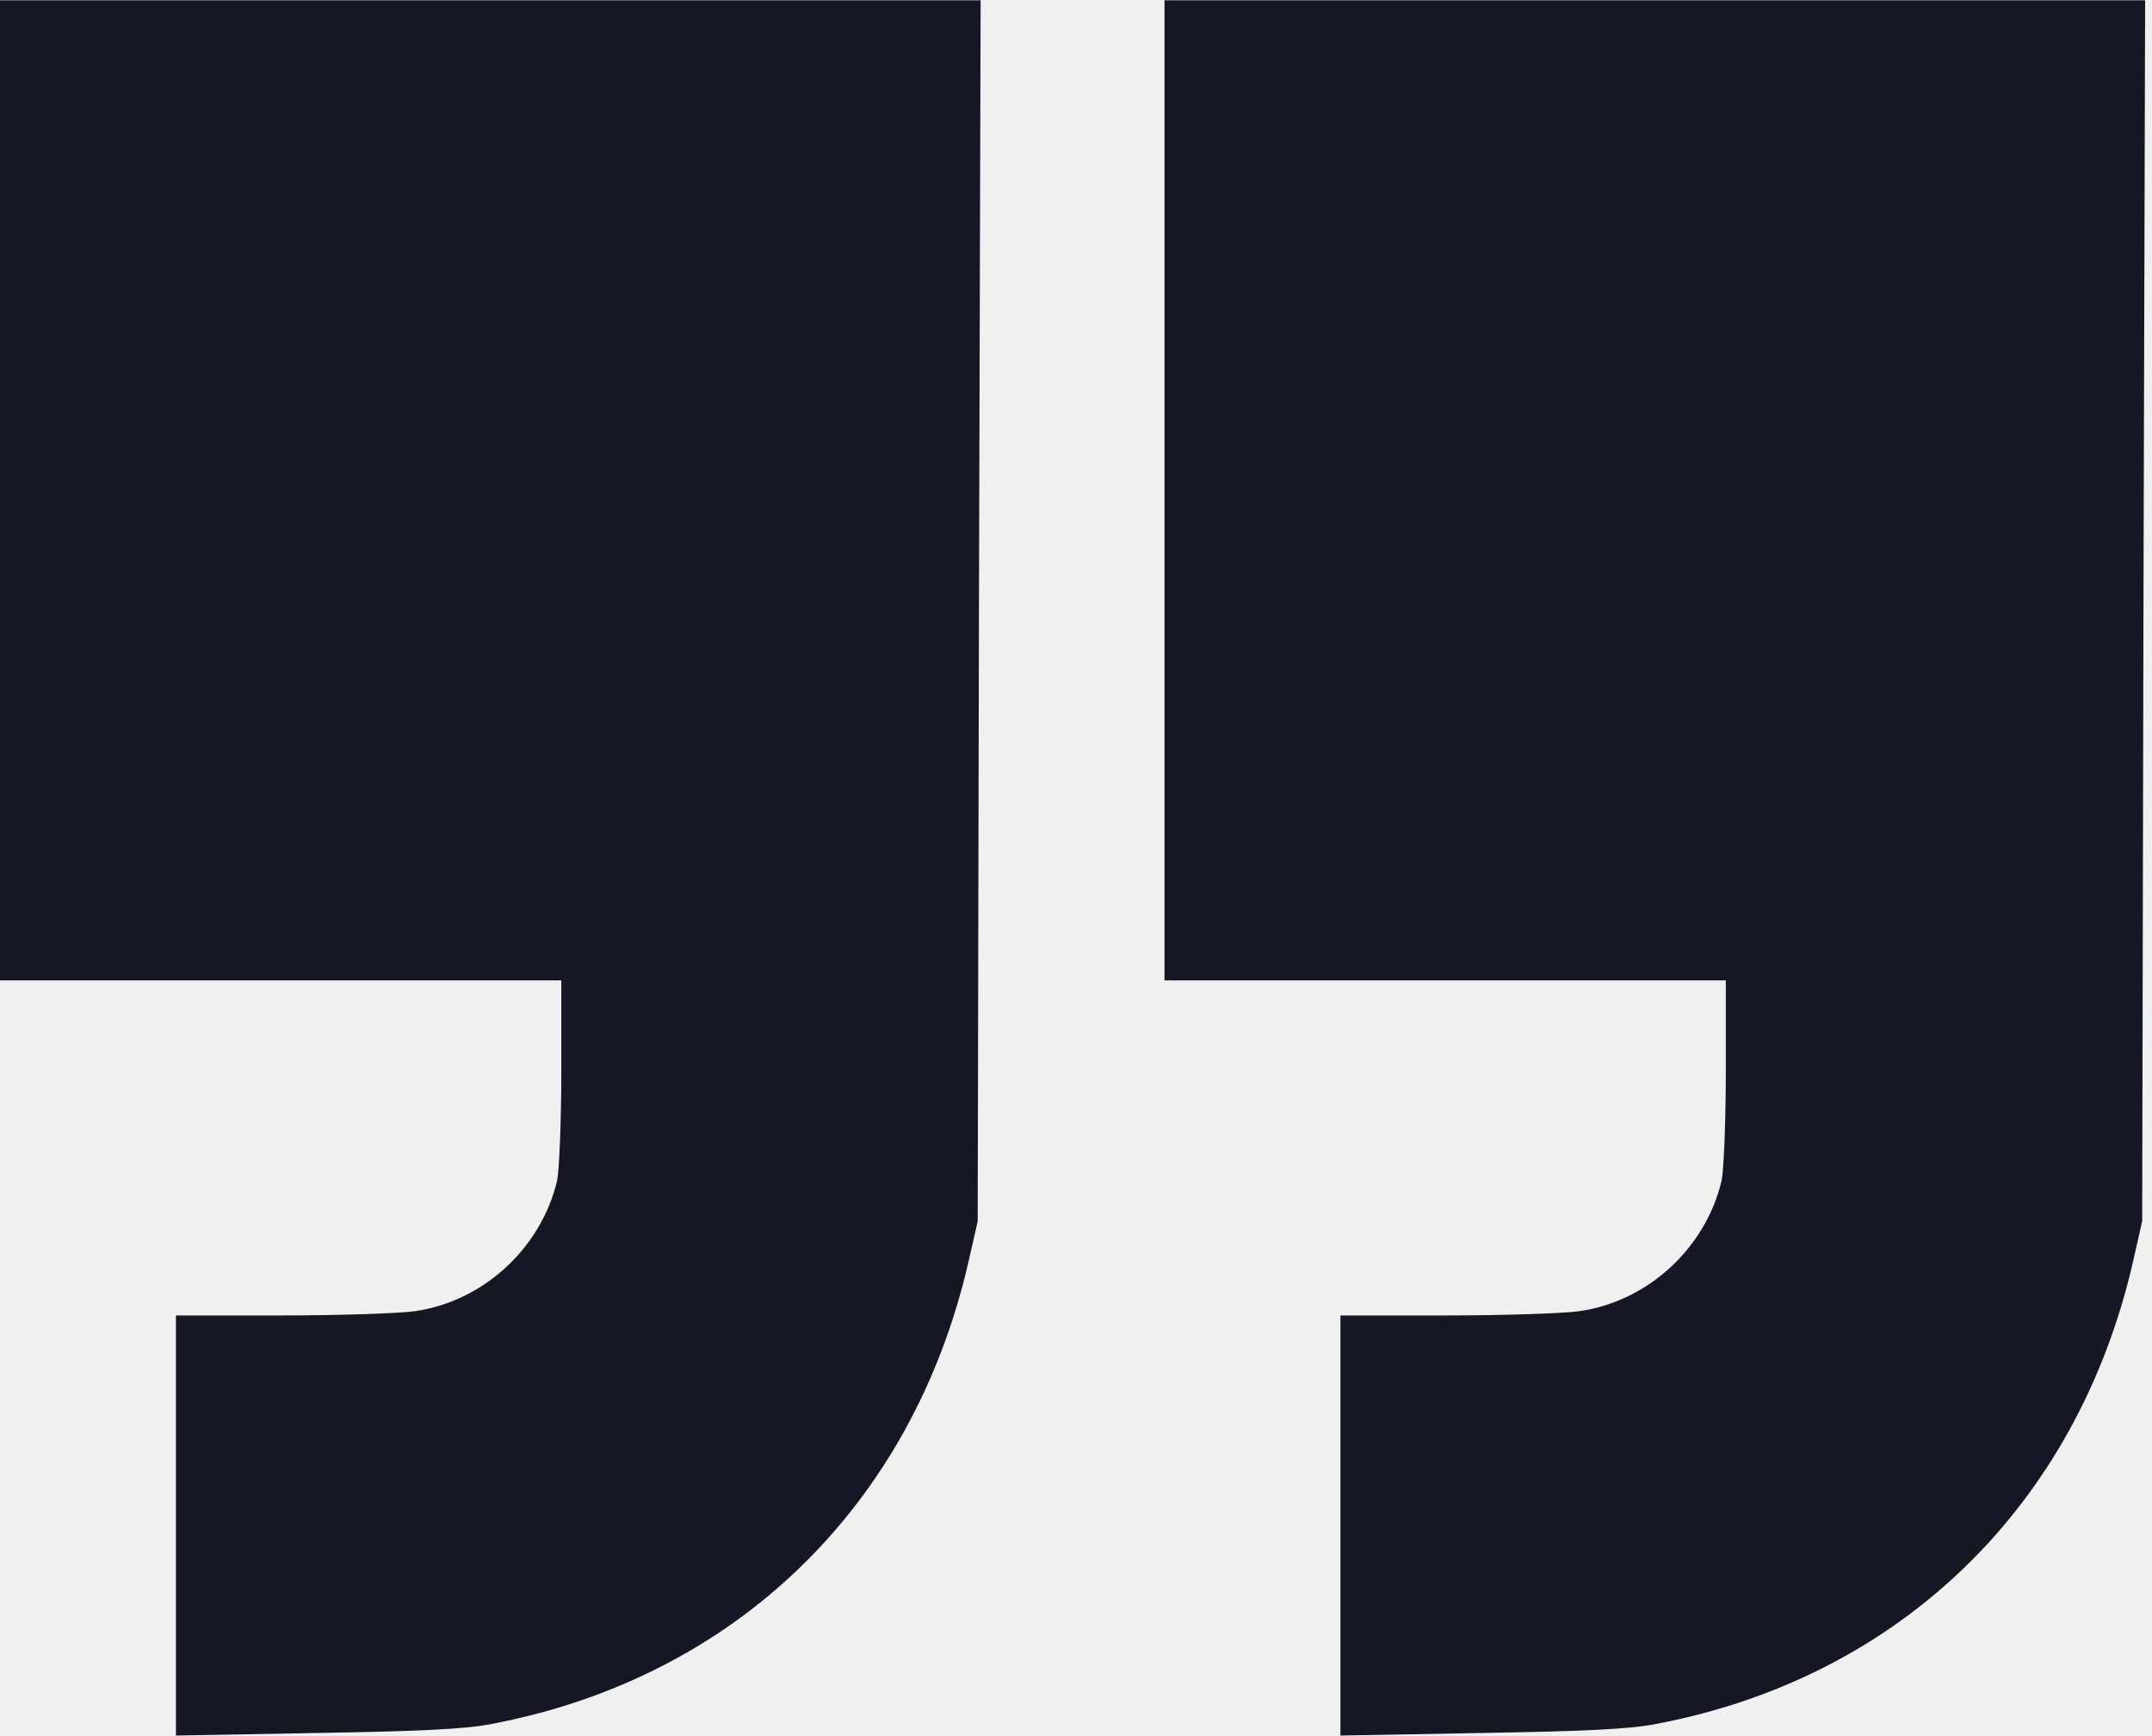
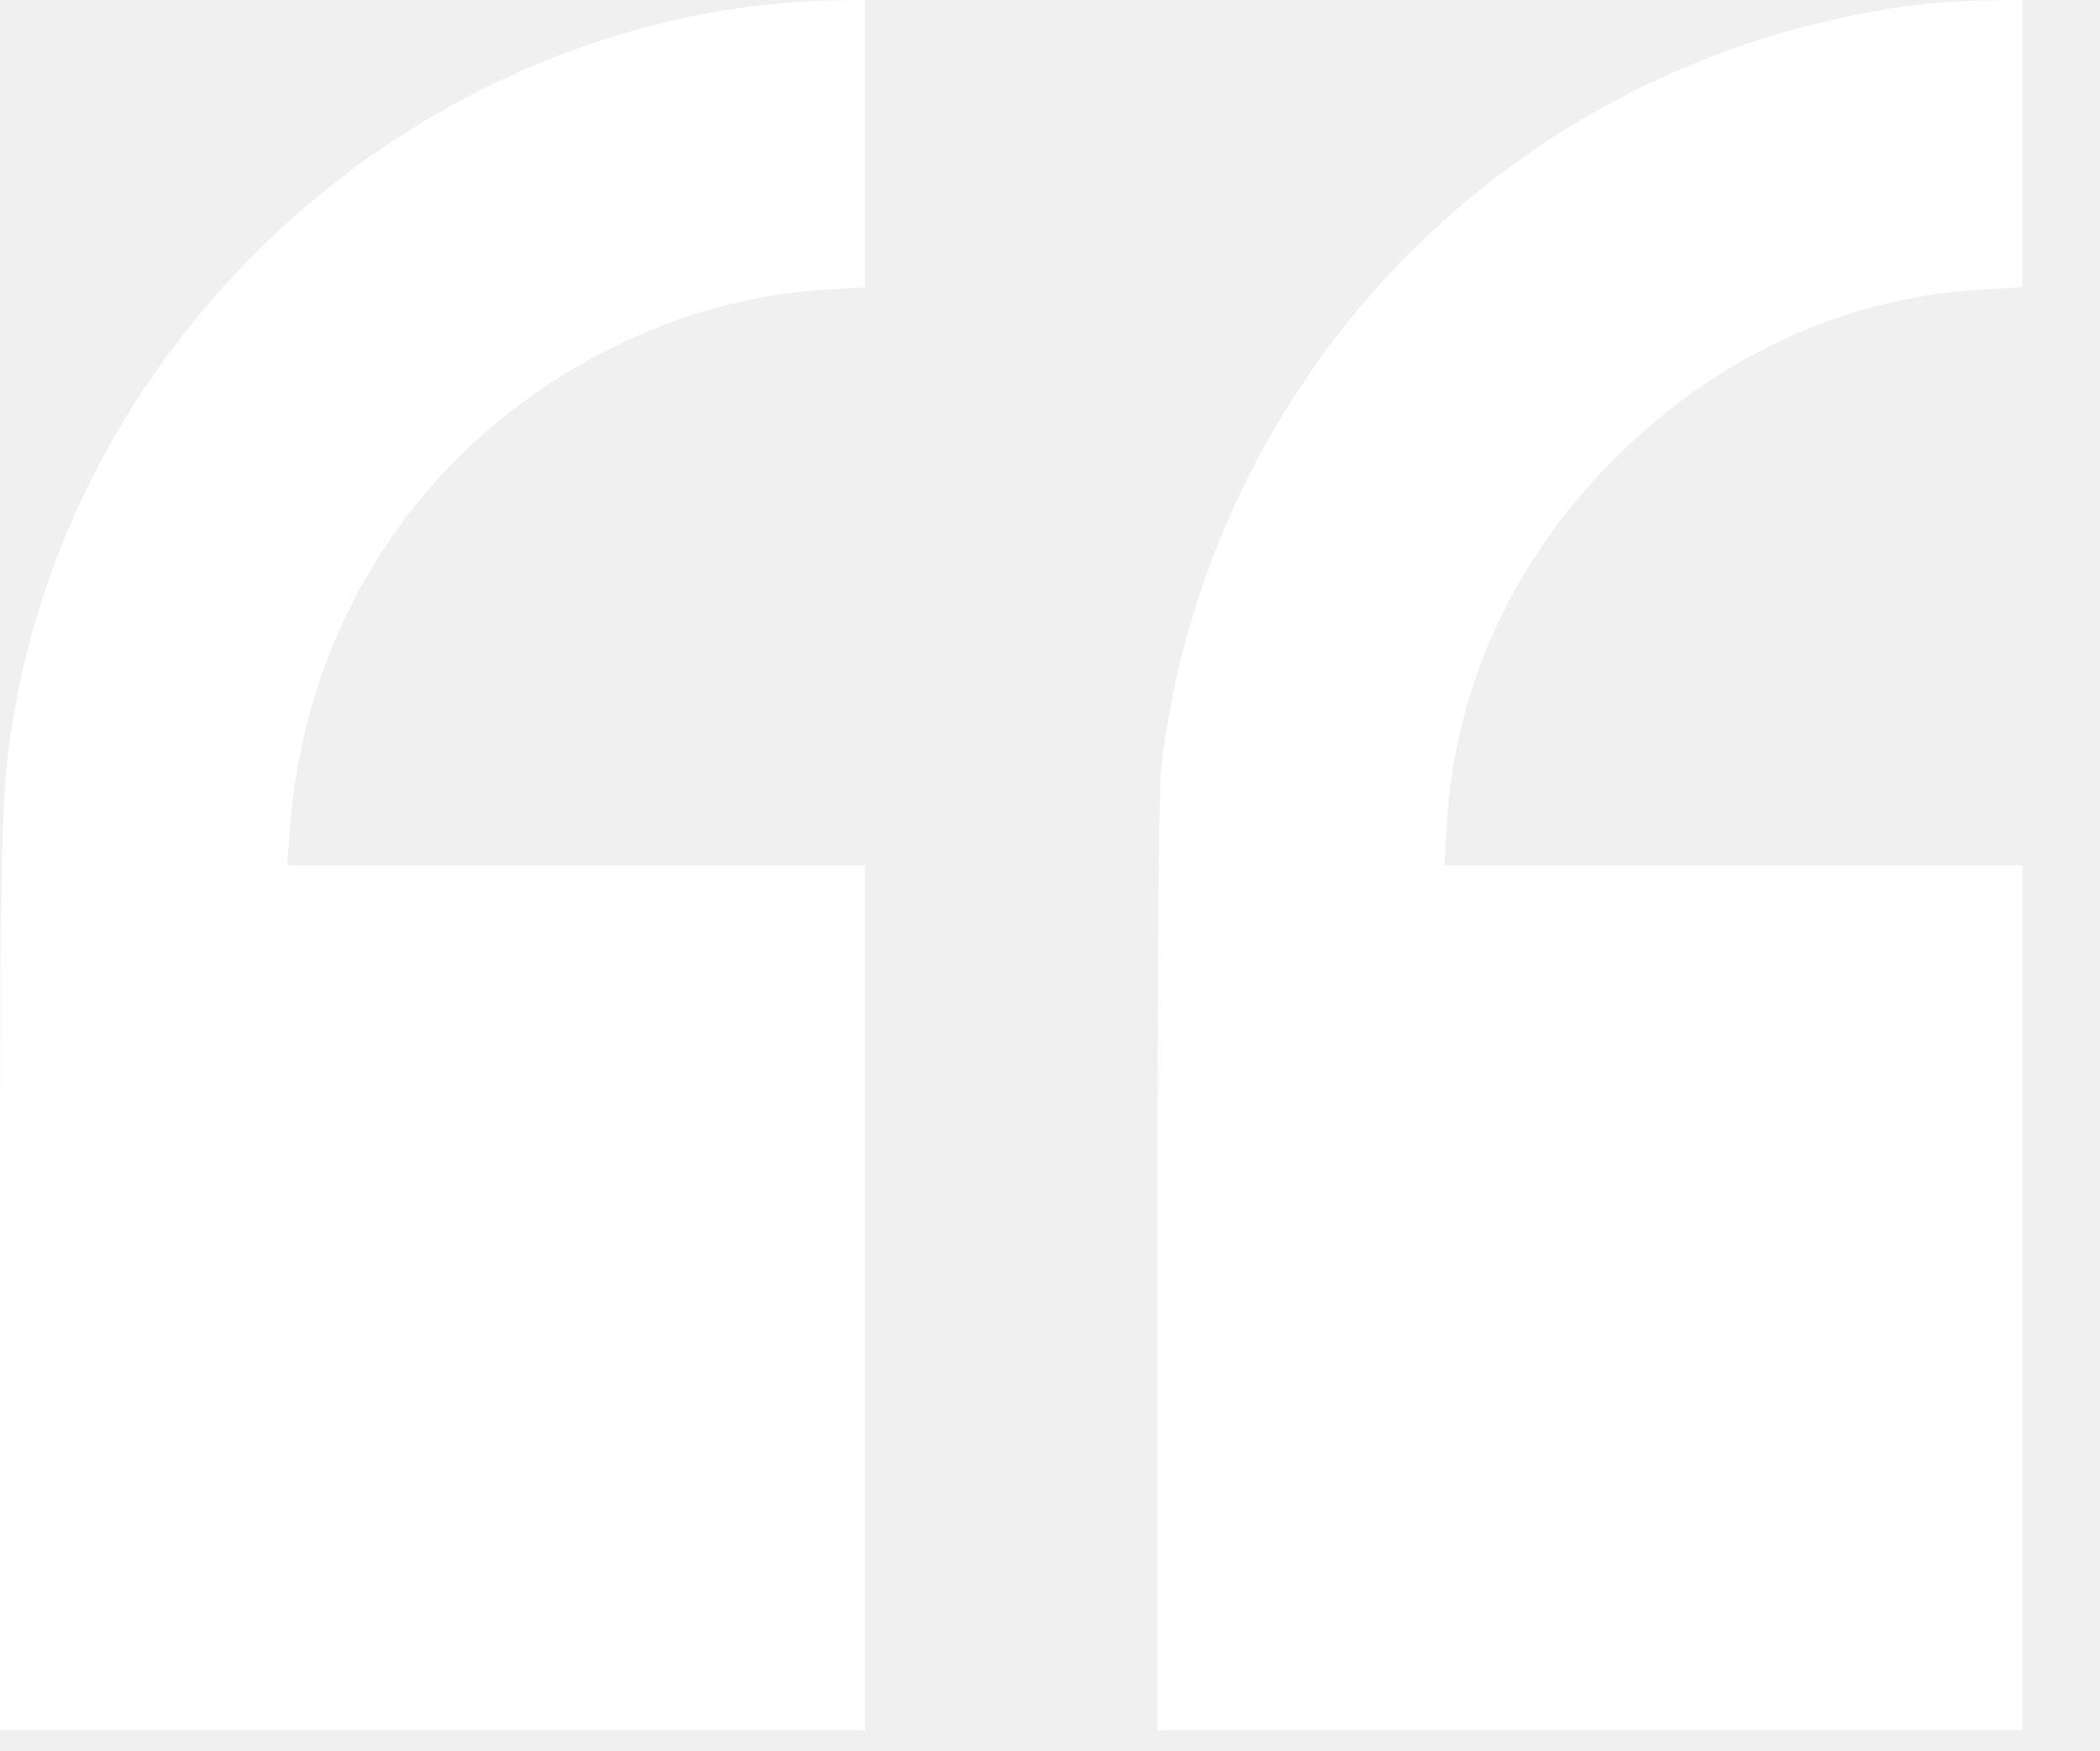
- <svg xmlns="http://www.w3.org/2000/svg" width="243" height="196" viewBox="0 0 243 196" fill="none">
-   <path d="M0 55.377V110.718H31.691H63.382V120.982C63.382 126.658 63.146 132.192 62.909 133.327C61.112 140.943 54.584 146.997 46.78 148.085C45.124 148.321 38.36 148.558 31.833 148.558H19.866V172.255V196L35.617 195.716C47.016 195.527 52.409 195.29 55.341 194.723C82.917 189.567 103.02 170.127 109.358 142.503L110.399 137.915L110.541 68.952L110.73 0.035H55.341H0V55.377Z" fill="#161724" />
-   <path d="M131.494 55.377V110.718H163.185H194.876V120.982C194.876 126.658 194.64 132.192 194.403 133.327C192.606 140.943 186.079 146.997 178.274 148.085C176.619 148.321 169.855 148.558 163.327 148.558H151.36V172.255V196L167.111 195.716C178.511 195.527 183.903 195.29 186.835 194.723C214.411 189.567 234.514 170.127 240.852 142.503L241.893 137.915L242.035 68.952L242.224 0.035H186.835H131.494V55.377Z" fill="#161724" />
+ <svg xmlns="http://www.w3.org/2000/svg" width="24" height="20" viewBox="0 0 24 20" fill="none">
+   <path d="M8.554 0.077C4.406 0.632 0.952 3.905 0.185 8.017C0.009 8.947 0 9.317 0 14.607V19.771H4.943H9.886V14.829V9.886H6.586H3.282L3.313 9.466C3.494 7.078 4.848 5.047 6.979 3.981C7.764 3.589 8.581 3.363 9.425 3.309L9.886 3.282V1.639V0L9.47 0.005C9.24 0.009 8.829 0.041 8.554 0.077Z" fill="white" />
+   <path d="M21.803 0.068C17.298 0.691 13.817 4.234 13.271 8.757C13.244 8.996 13.226 11.1 13.226 14.454V19.771H18.169H23.112V14.829V9.886H19.808H16.508L16.535 9.421C16.625 7.854 17.293 6.396 18.458 5.236C19.622 4.072 21.076 3.404 22.629 3.309L23.112 3.282V1.639V0L22.674 0.005C22.43 0.009 22.038 0.036 21.803 0.068Z" fill="white" />
</svg>
